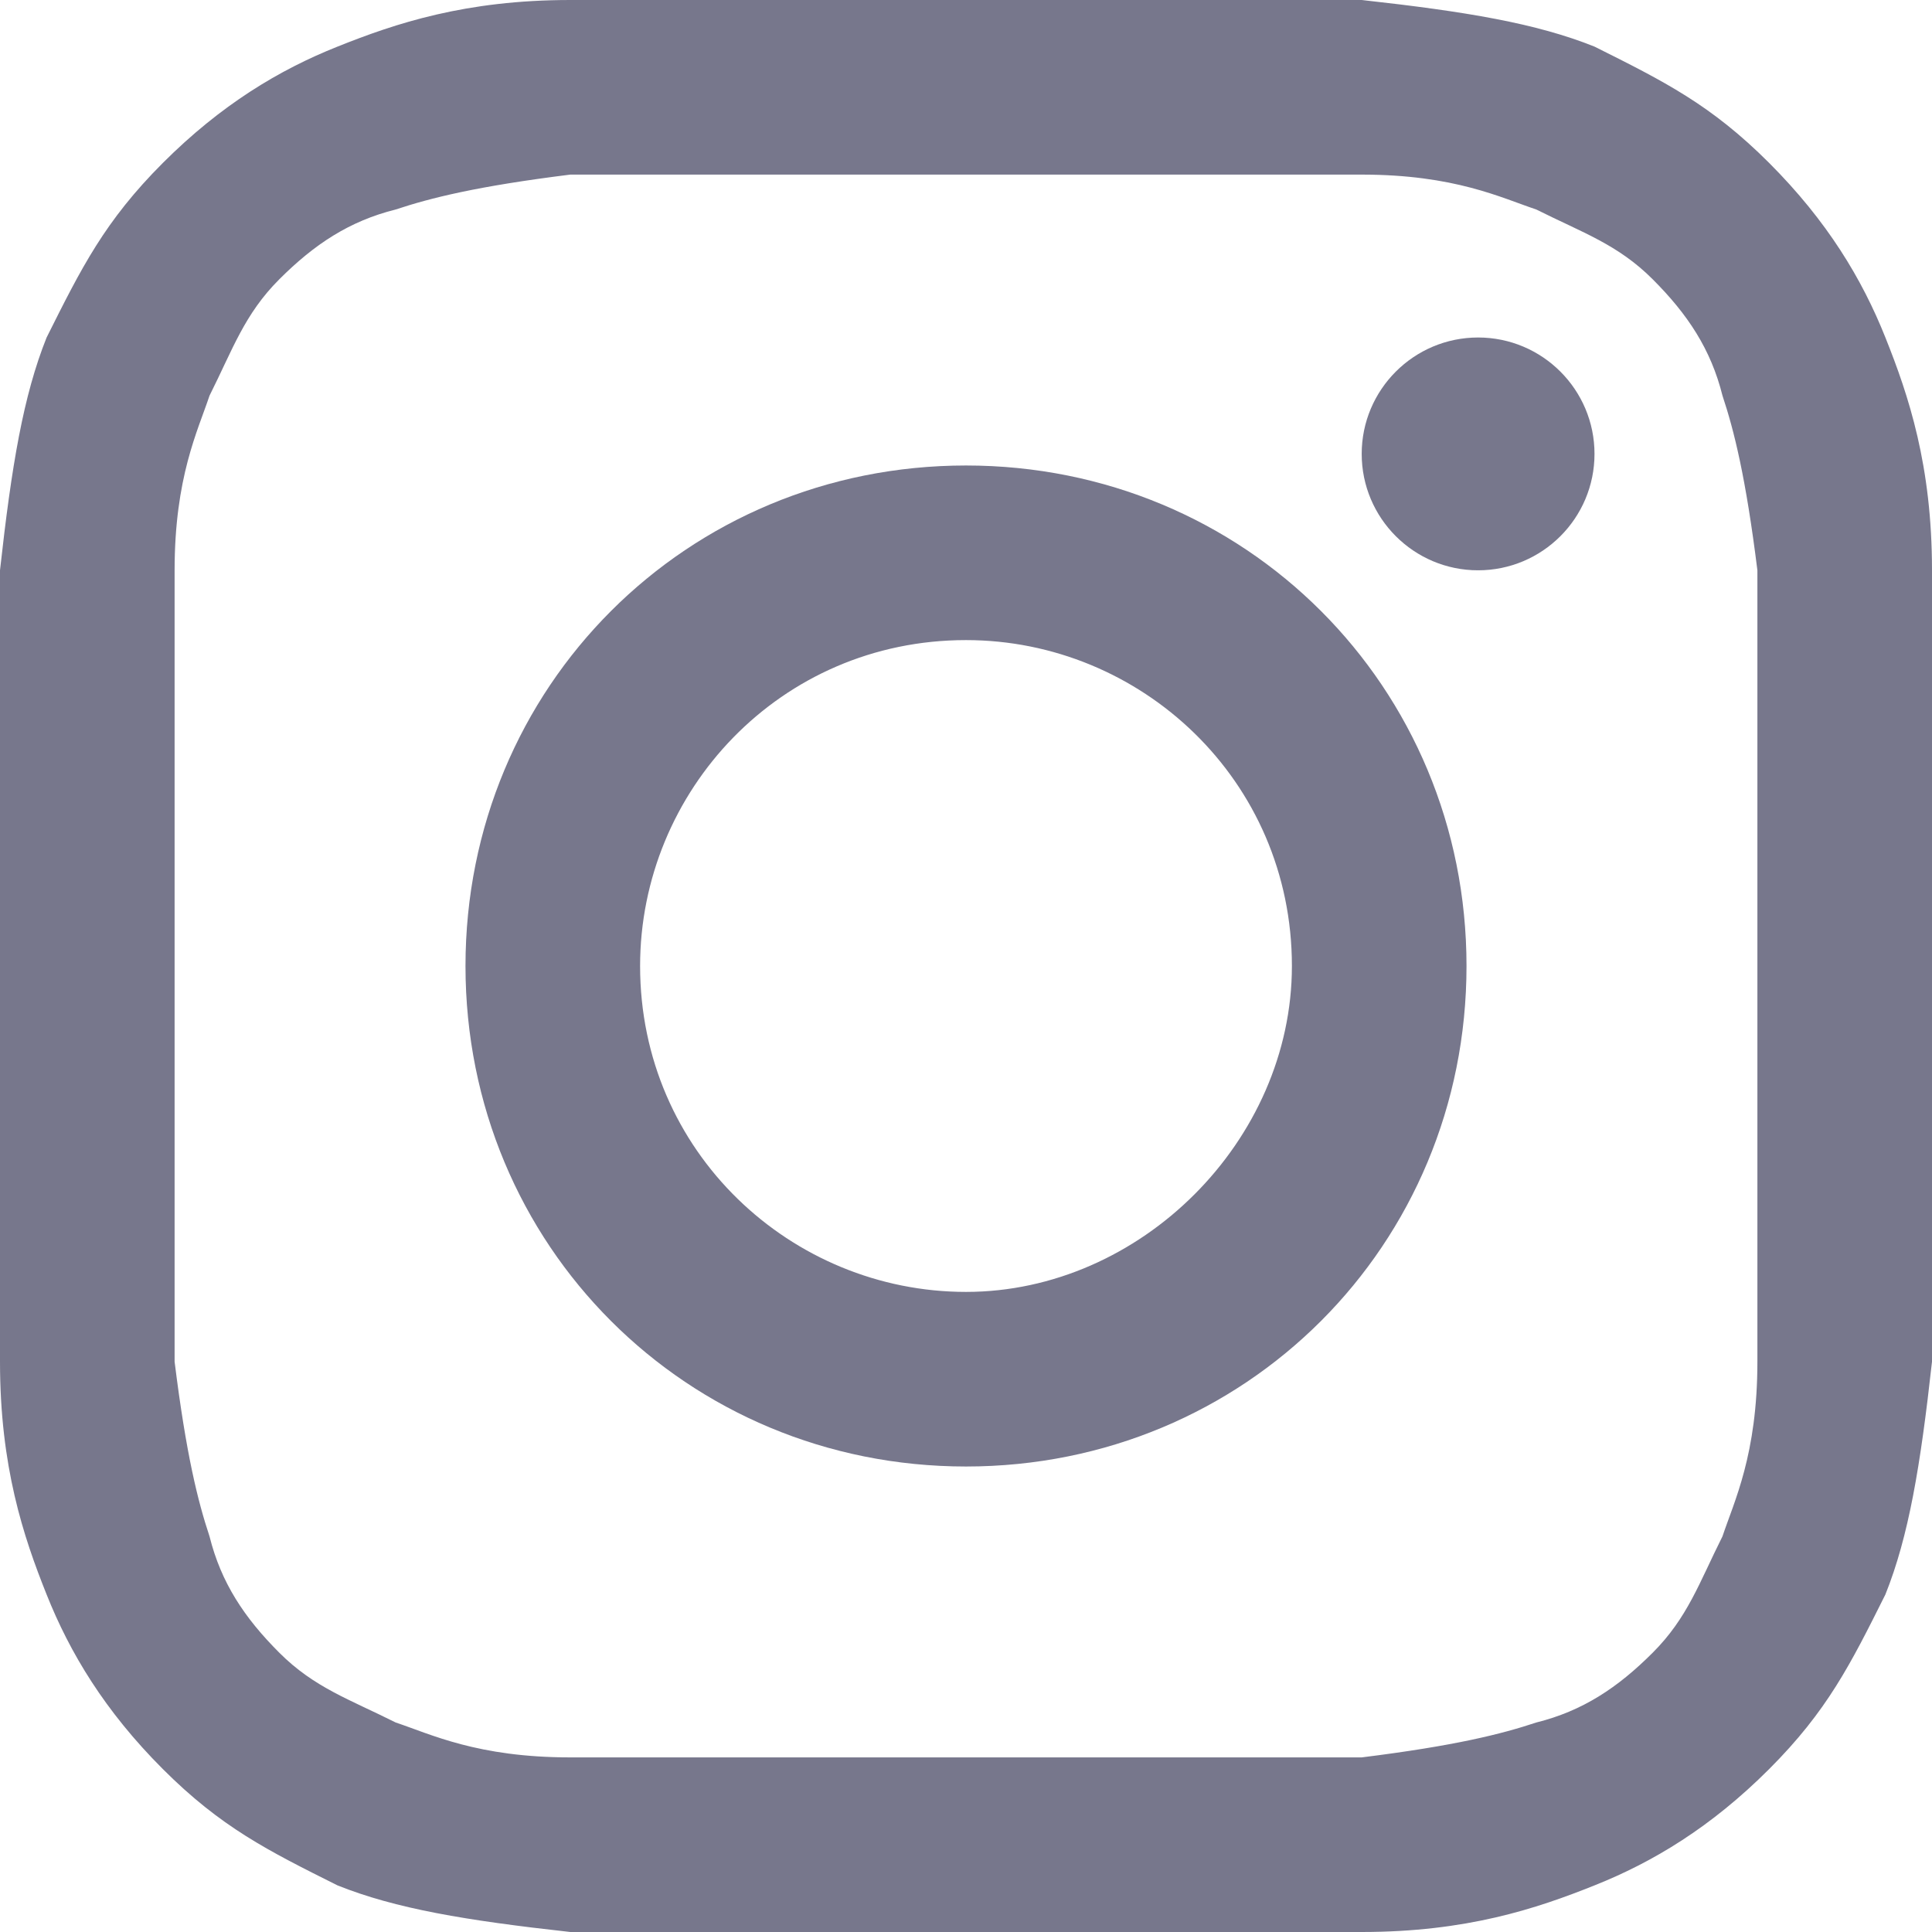
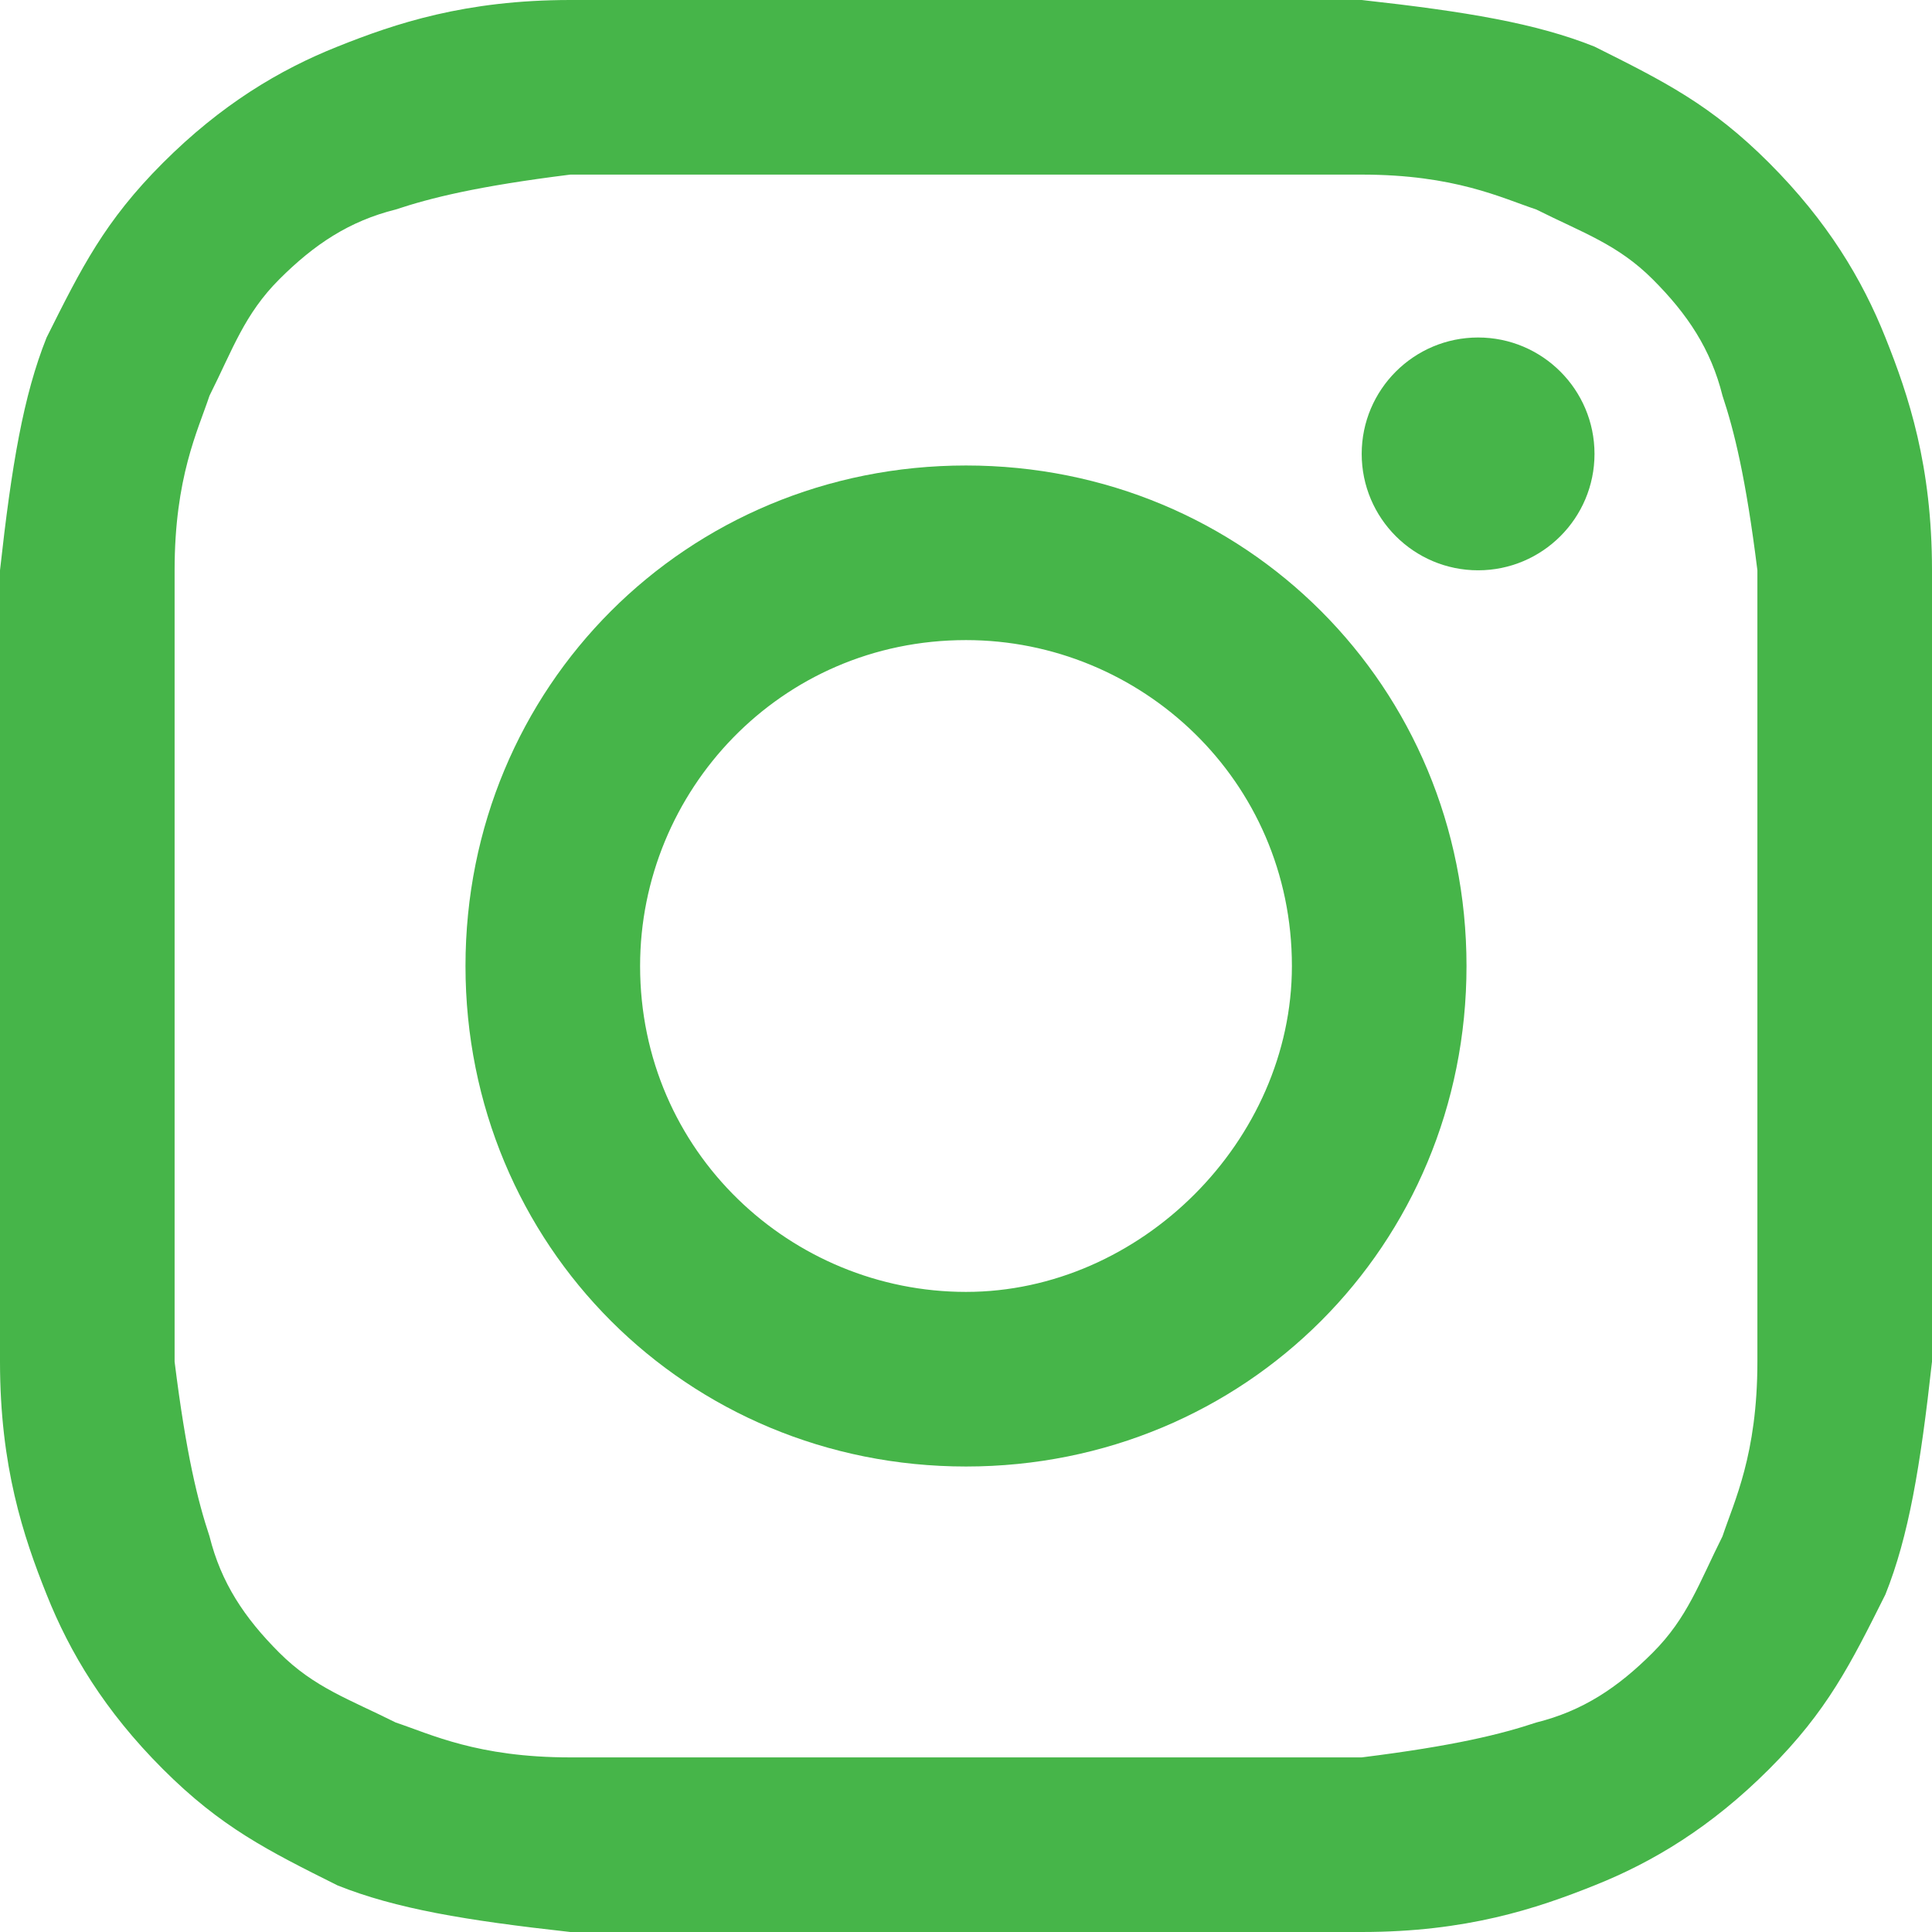
<svg xmlns="http://www.w3.org/2000/svg" width="16" height="16" viewBox="0 0 16 16" fill="none">
-   <path d="M8 1.446C10.12 1.446 10.41 1.446 11.277 1.446C12.048 1.446 12.434 1.639 12.723 1.735C13.108 1.928 13.398 2.024 13.687 2.313C13.976 2.602 14.169 2.892 14.265 3.277C14.361 3.566 14.458 3.952 14.554 4.723C14.554 5.59 14.554 5.783 14.554 8C14.554 10.217 14.554 10.41 14.554 11.277C14.554 12.048 14.361 12.434 14.265 12.723C14.072 13.108 13.976 13.398 13.687 13.687C13.398 13.976 13.108 14.169 12.723 14.265C12.434 14.361 12.048 14.458 11.277 14.554C10.41 14.554 10.217 14.554 8 14.554C5.783 14.554 5.59 14.554 4.723 14.554C3.952 14.554 3.566 14.361 3.277 14.265C2.892 14.072 2.602 13.976 2.313 13.687C2.024 13.398 1.831 13.108 1.735 12.723C1.639 12.434 1.542 12.048 1.446 11.277C1.446 10.41 1.446 10.217 1.446 8C1.446 5.783 1.446 5.59 1.446 4.723C1.446 3.952 1.639 3.566 1.735 3.277C1.928 2.892 2.024 2.602 2.313 2.313C2.602 2.024 2.892 1.831 3.277 1.735C3.566 1.639 3.952 1.542 4.723 1.446C5.59 1.446 5.88 1.446 8 1.446ZM8 0C5.783 0 5.59 0 4.723 0C3.855 0 3.277 0.193 2.795 0.386C2.313 0.578 1.831 0.867 1.349 1.349C0.867 1.831 0.675 2.217 0.386 2.795C0.193 3.277 0.096 3.855 0 4.723C0 5.59 0 5.88 0 8C0 10.217 0 10.41 0 11.277C0 12.145 0.193 12.723 0.386 13.205C0.578 13.687 0.867 14.169 1.349 14.651C1.831 15.133 2.217 15.325 2.795 15.614C3.277 15.807 3.855 15.904 4.723 16C5.59 16 5.88 16 8 16C10.12 16 10.41 16 11.277 16C12.145 16 12.723 15.807 13.205 15.614C13.687 15.422 14.169 15.133 14.651 14.651C15.133 14.169 15.325 13.783 15.614 13.205C15.807 12.723 15.904 12.145 16 11.277C16 10.41 16 10.12 16 8C16 5.88 16 5.59 16 4.723C16 3.855 15.807 3.277 15.614 2.795C15.422 2.313 15.133 1.831 14.651 1.349C14.169 0.867 13.783 0.675 13.205 0.386C12.723 0.193 12.145 0.096 11.277 0C10.41 0 10.217 0 8 0Z" fill="#77778C" />
-   <path d="M8 3.855C5.687 3.855 3.855 5.687 3.855 8C3.855 10.313 5.687 12.145 8 12.145C10.313 12.145 12.145 10.313 12.145 8C12.145 5.687 10.313 3.855 8 3.855ZM8 10.699C6.554 10.699 5.301 9.542 5.301 8C5.301 6.554 6.458 5.301 8 5.301C9.446 5.301 10.699 6.458 10.699 8C10.699 9.446 9.446 10.699 8 10.699Z" fill="#77778C" />
-   <path d="M12.241 4.723C12.773 4.723 13.205 4.291 13.205 3.759C13.205 3.227 12.773 2.795 12.241 2.795C11.709 2.795 11.277 3.227 11.277 3.759C11.277 4.291 11.709 4.723 12.241 4.723Z" fill="#77778C" />
+   <path d="M8 1.446C10.12 1.446 10.41 1.446 11.277 1.446C12.048 1.446 12.434 1.639 12.723 1.735C13.108 1.928 13.398 2.024 13.687 2.313C13.976 2.602 14.169 2.892 14.265 3.277C14.361 3.566 14.458 3.952 14.554 4.723C14.554 5.59 14.554 5.783 14.554 8C14.554 10.217 14.554 10.41 14.554 11.277C14.554 12.048 14.361 12.434 14.265 12.723C14.072 13.108 13.976 13.398 13.687 13.687C13.398 13.976 13.108 14.169 12.723 14.265C12.434 14.361 12.048 14.458 11.277 14.554C10.41 14.554 10.217 14.554 8 14.554C5.783 14.554 5.59 14.554 4.723 14.554C3.952 14.554 3.566 14.361 3.277 14.265C2.892 14.072 2.602 13.976 2.313 13.687C2.024 13.398 1.831 13.108 1.735 12.723C1.639 12.434 1.542 12.048 1.446 11.277C1.446 10.41 1.446 10.217 1.446 8C1.446 5.783 1.446 5.59 1.446 4.723C1.446 3.952 1.639 3.566 1.735 3.277C1.928 2.892 2.024 2.602 2.313 2.313C2.602 2.024 2.892 1.831 3.277 1.735C3.566 1.639 3.952 1.542 4.723 1.446C5.59 1.446 5.88 1.446 8 1.446ZM8 0C5.783 0 5.59 0 4.723 0C3.855 0 3.277 0.193 2.795 0.386C2.313 0.578 1.831 0.867 1.349 1.349C0.867 1.831 0.675 2.217 0.386 2.795C0.193 3.277 0.096 3.855 0 4.723C0 5.59 0 5.88 0 8C0 10.217 0 10.41 0 11.277C0 12.145 0.193 12.723 0.386 13.205C0.578 13.687 0.867 14.169 1.349 14.651C1.831 15.133 2.217 15.325 2.795 15.614C3.277 15.807 3.855 15.904 4.723 16C5.59 16 5.88 16 8 16C10.12 16 10.41 16 11.277 16C12.145 16 12.723 15.807 13.205 15.614C13.687 15.422 14.169 15.133 14.651 14.651C15.133 14.169 15.325 13.783 15.614 13.205C15.807 12.723 15.904 12.145 16 11.277C16 10.41 16 10.12 16 8C16 5.88 16 5.59 16 4.723C16 3.855 15.807 3.277 15.614 2.795C15.422 2.313 15.133 1.831 14.651 1.349C14.169 0.867 13.783 0.675 13.205 0.386C12.723 0.193 12.145 0.096 11.277 0C10.41 0 10.217 0 8 0Z" fill="#46B549" />
+   <path d="M8 3.855C5.687 3.855 3.855 5.687 3.855 8C3.855 10.313 5.687 12.145 8 12.145C10.313 12.145 12.145 10.313 12.145 8C12.145 5.687 10.313 3.855 8 3.855ZM8 10.699C6.554 10.699 5.301 9.542 5.301 8C5.301 6.554 6.458 5.301 8 5.301C9.446 5.301 10.699 6.458 10.699 8C10.699 9.446 9.446 10.699 8 10.699Z" fill="#46B549" />
+   <path d="M12.241 4.723C12.773 4.723 13.205 4.291 13.205 3.759C13.205 3.227 12.773 2.795 12.241 2.795C11.709 2.795 11.277 3.227 11.277 3.759C11.277 4.291 11.709 4.723 12.241 4.723Z" fill="#46B549" />
</svg>
